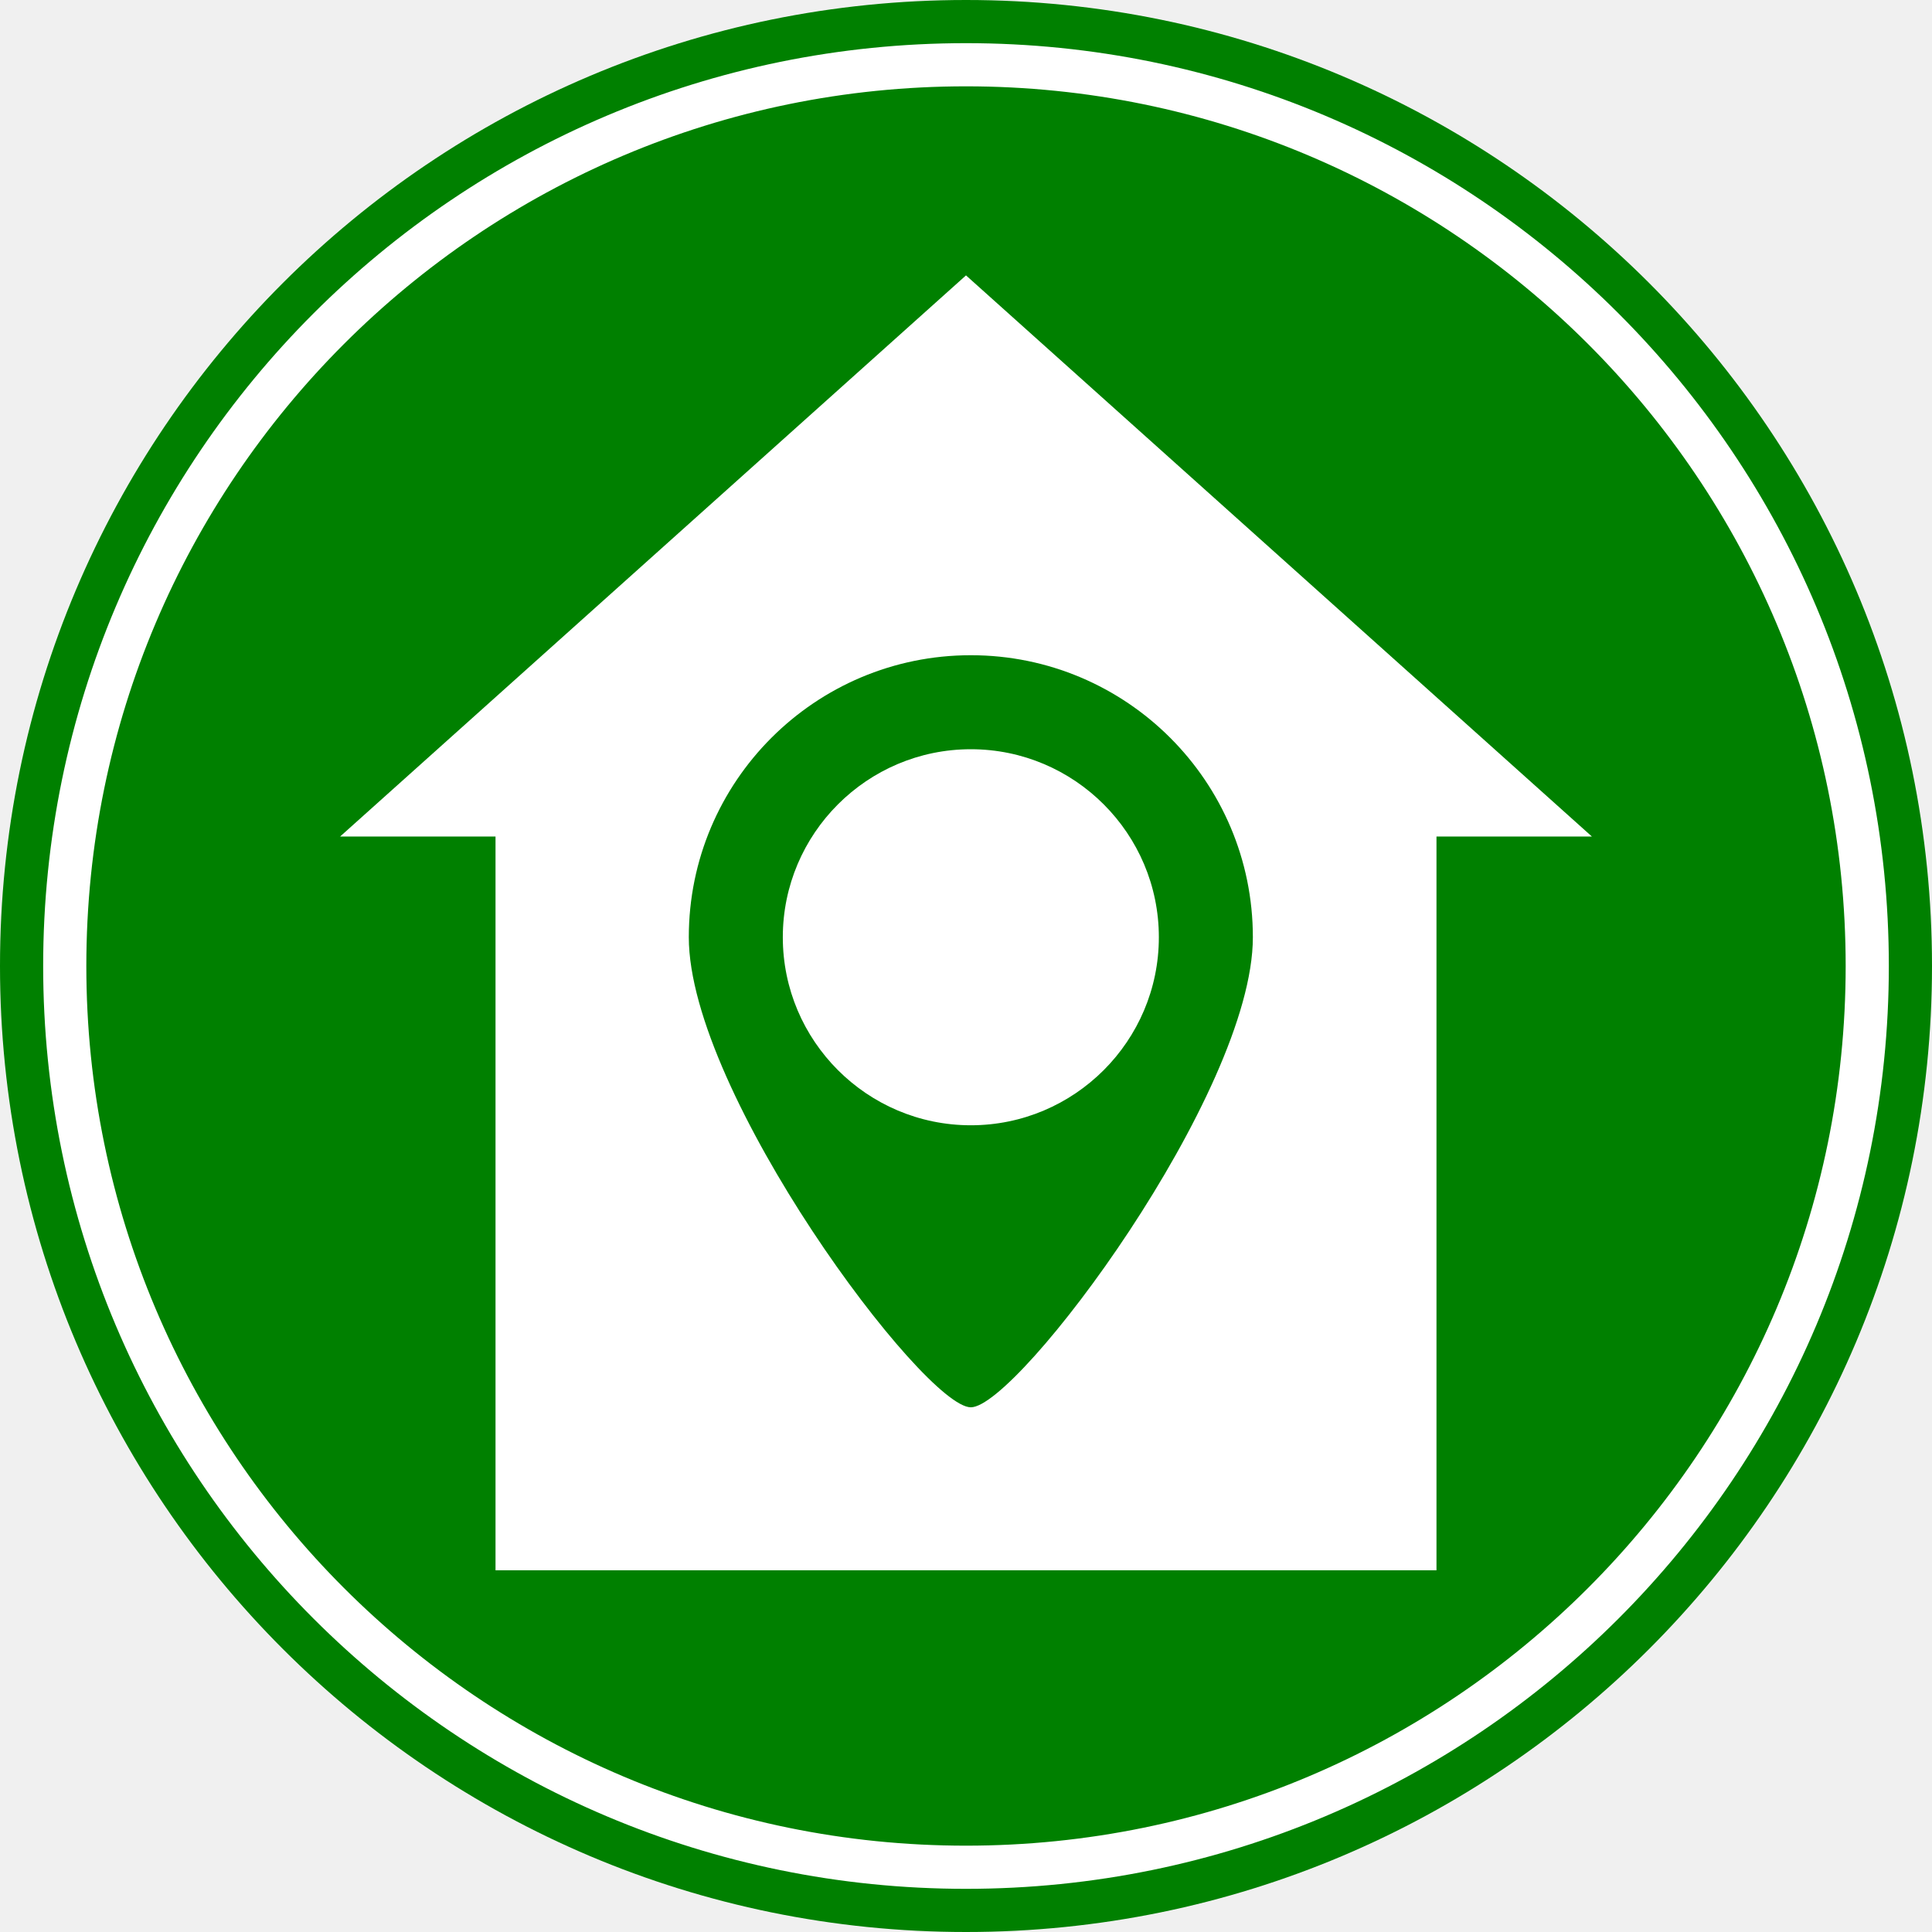
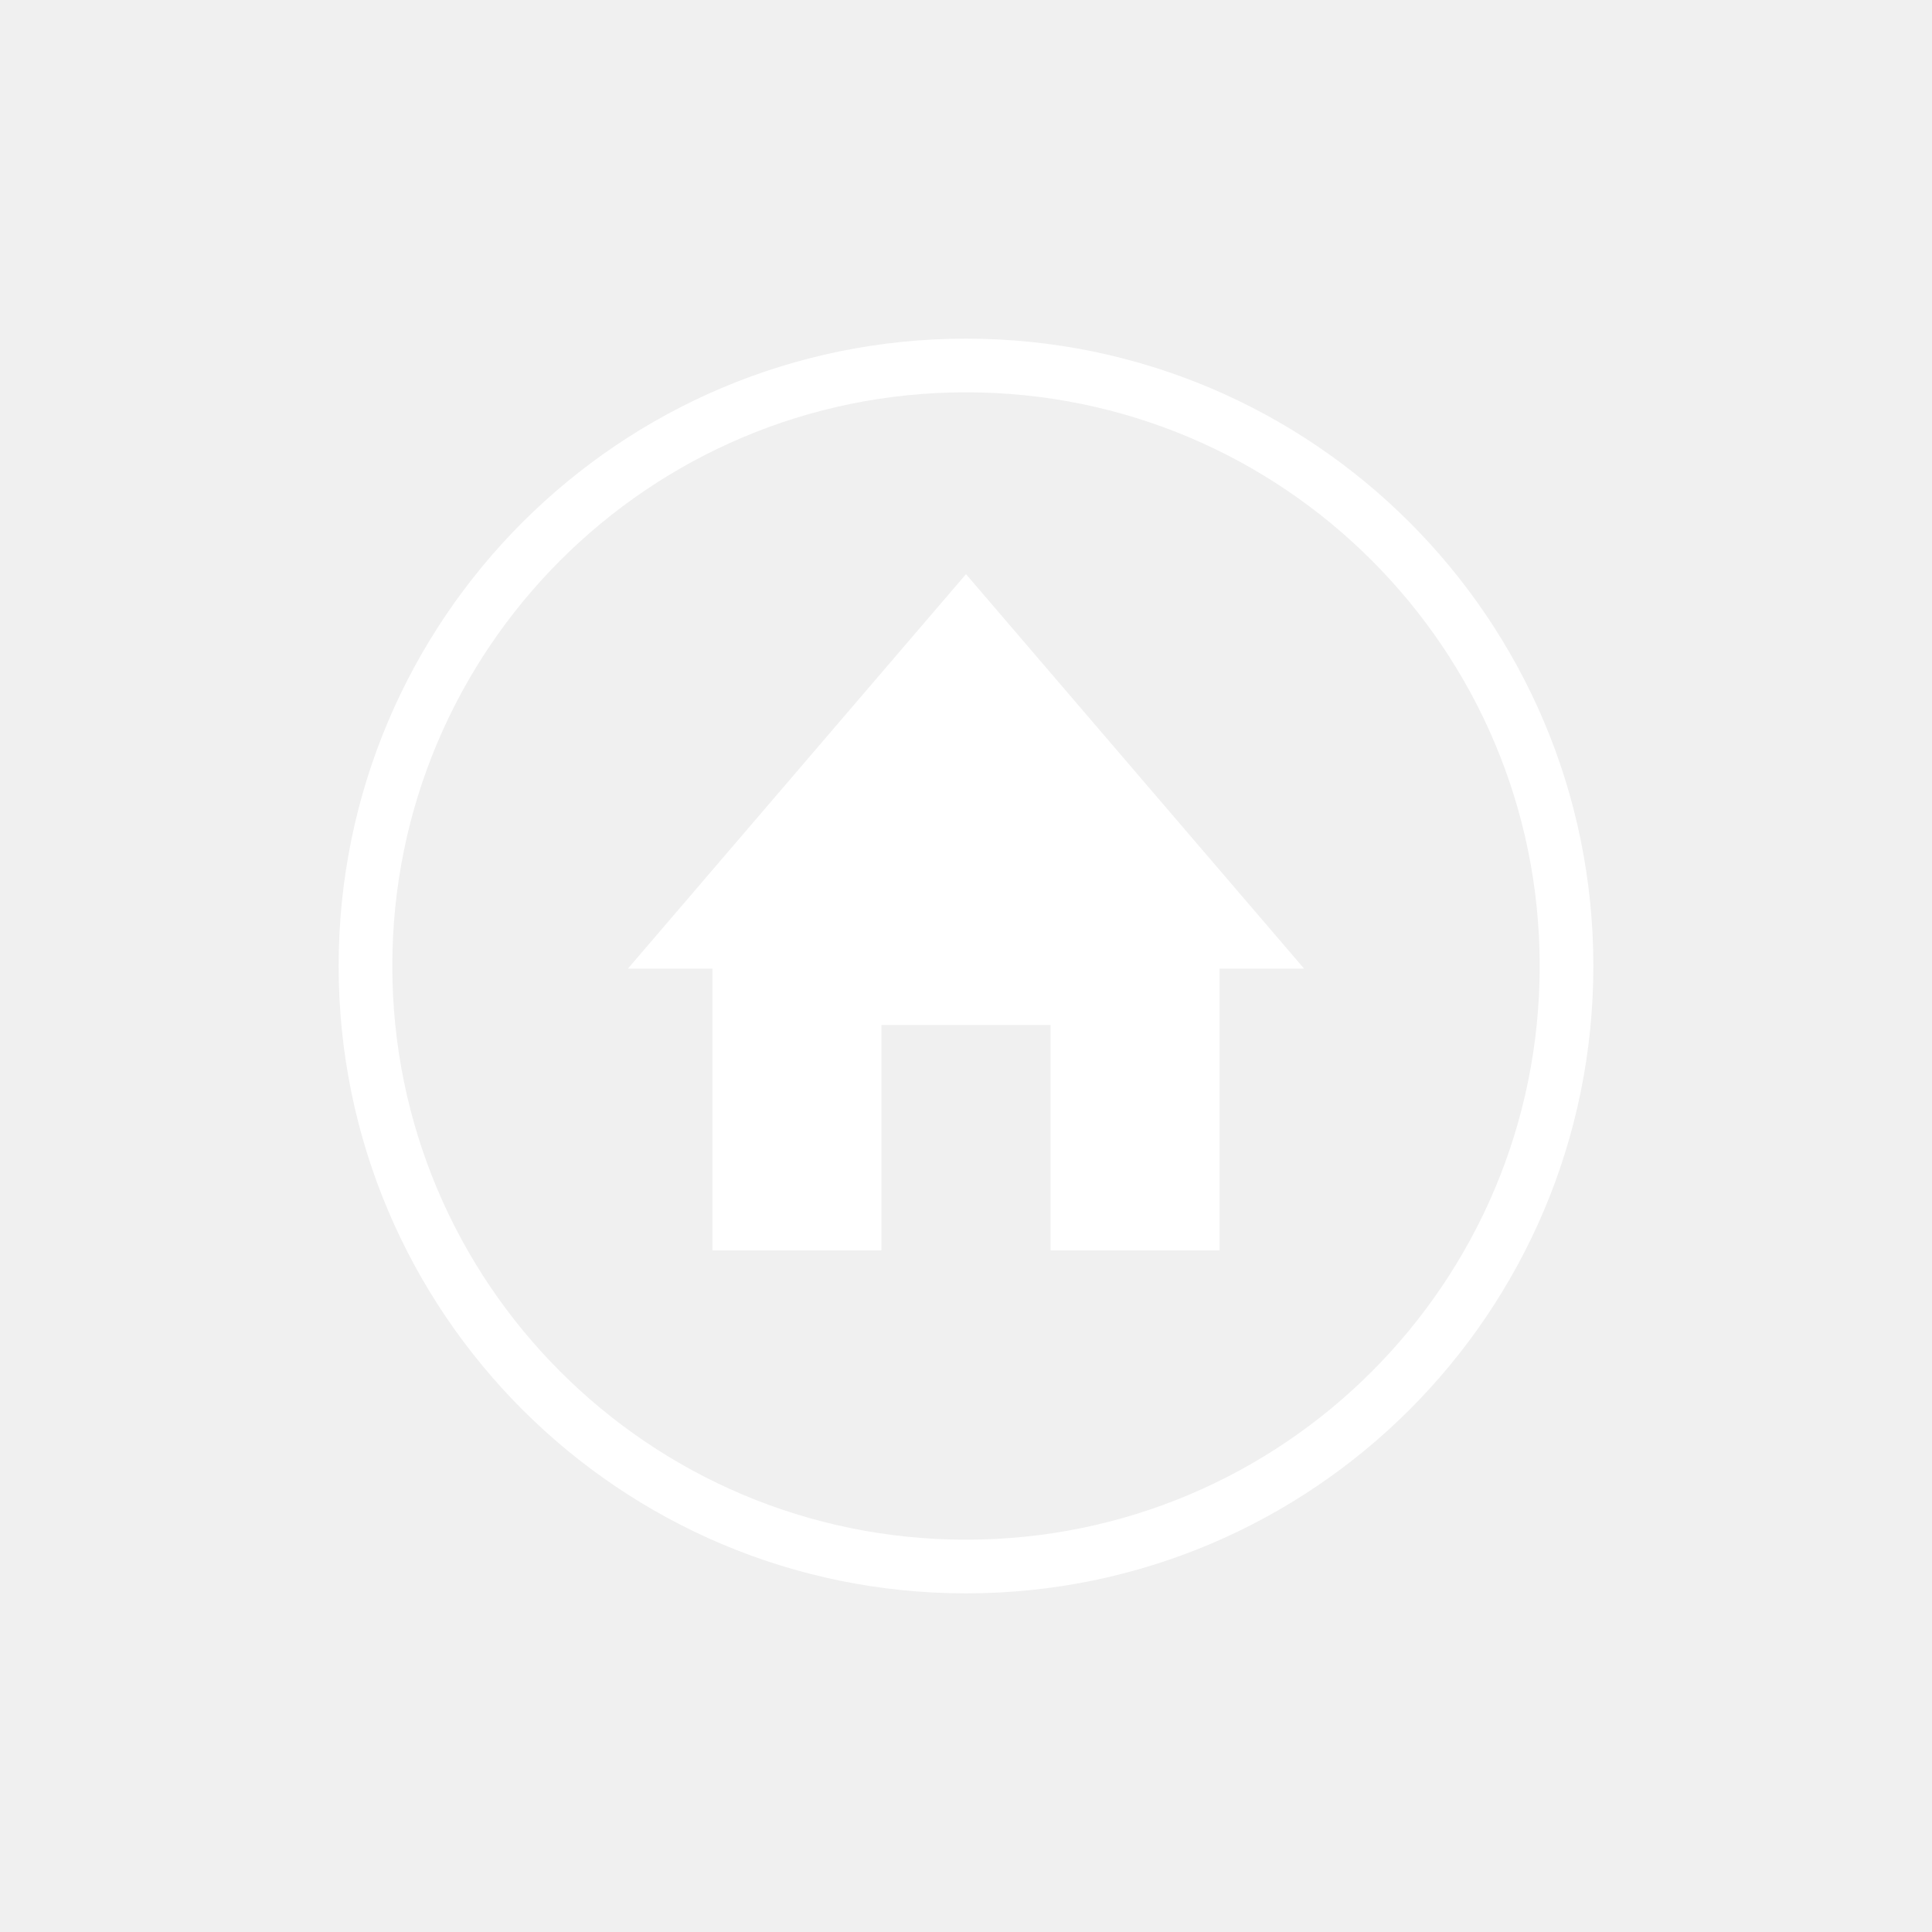
- <svg xmlns="http://www.w3.org/2000/svg" xml:space="preserve" viewBox="-75.38 59.62 44.76 44.76">
-   <circle cx="-53" cy="82" r="22.38" fill="#008000" />
-   <circle cx="-53" cy="82" r="20.88" fill="none" stroke="#FFF" stroke-width="1" />
-   <path fill="#FFF" d="M-38.5 79-53 66l-14.5 13h3.6v17h21.8V79z" />
-   <g transform="translate(-61.6, 74.8) scale(0.242)">
-     <path fill="#008000" fill-rule="evenodd" d="M36 0C21.089 0 9 12.089 9 27s22.5 45 27 45 27-30.089 27-45S50.911 0 36 0m0 45c-9.927 0-18-8.077-18-18S26.073 9 36 9s18 8.077 18 18-8.073 18-18 18" />
-   </g>
+ <svg xmlns="http://www.w3.org/2000/svg" xml:space="preserve" viewBox="-89 46 72 72">
+   <path fill="#FFF" d="M-40.4 82.098-53 67.397l-12.6 14.701h3.15v10.501h6.3v-8.4h6.3v8.4h6.3V82.098z" />
+   <circle cx="-53" cy="82" r="22.38" fill="none" stroke="#FFF" stroke-miterlimit="10" stroke-width="2" />
</svg>
